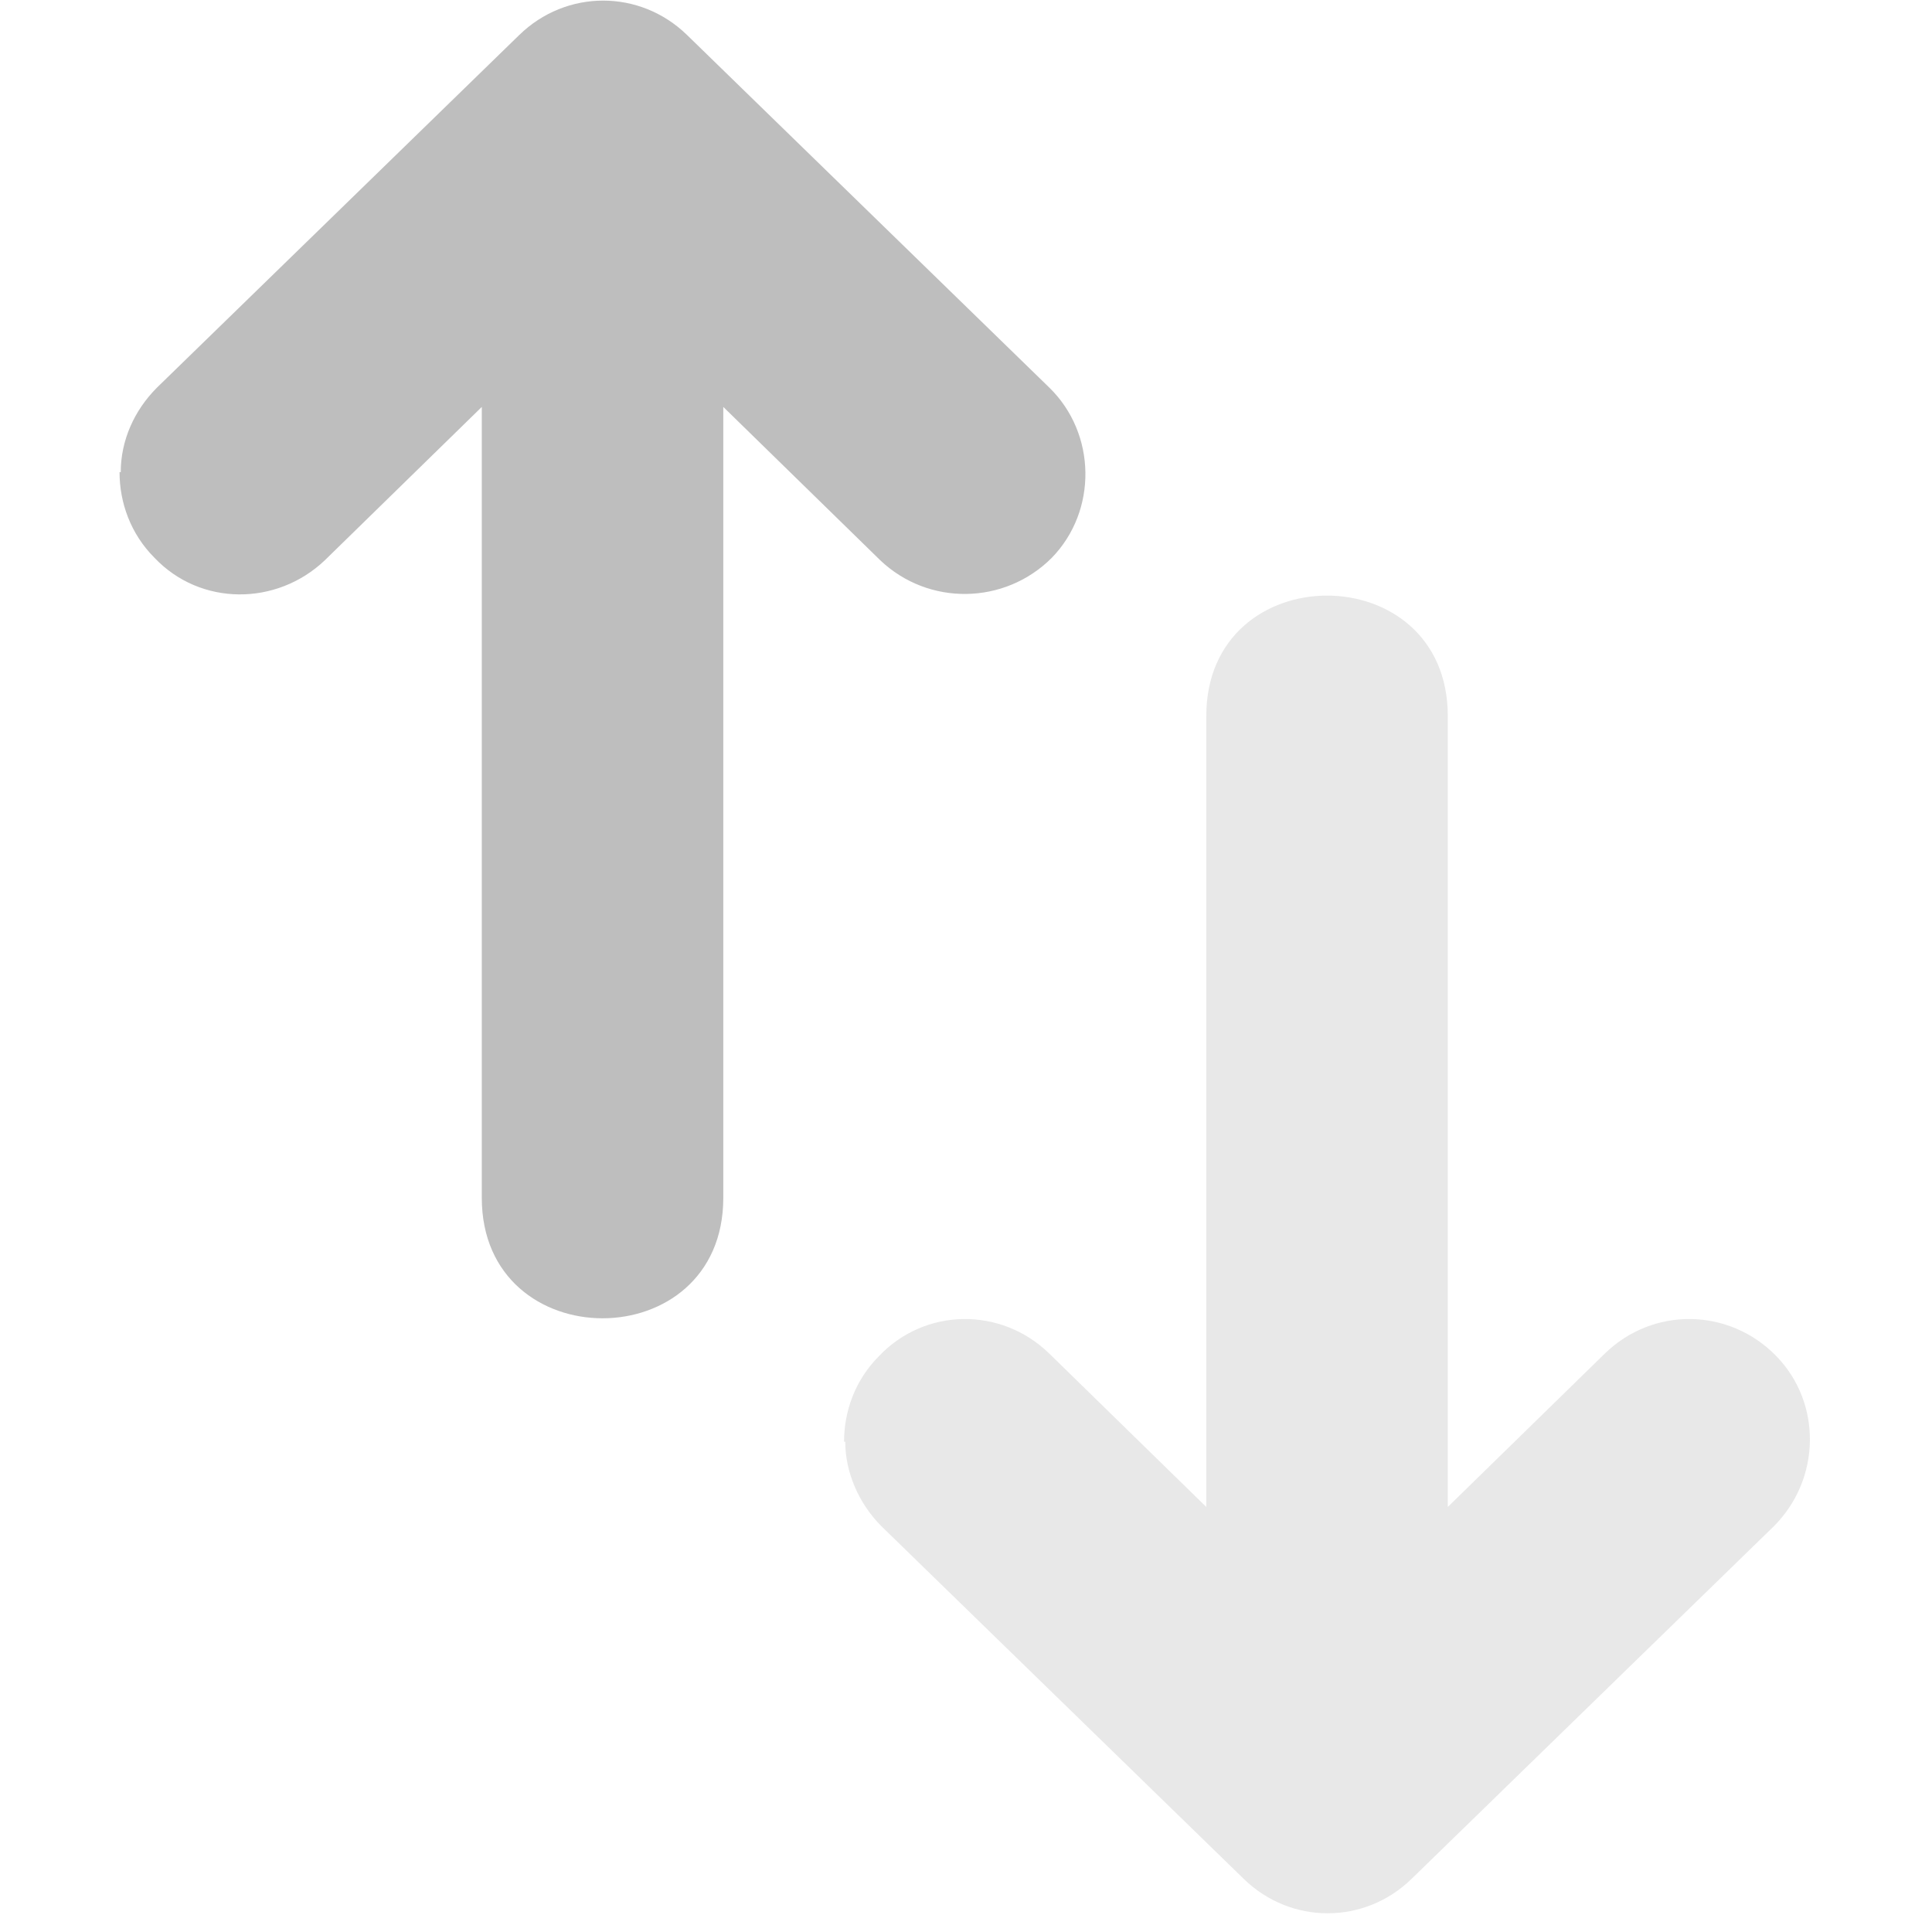
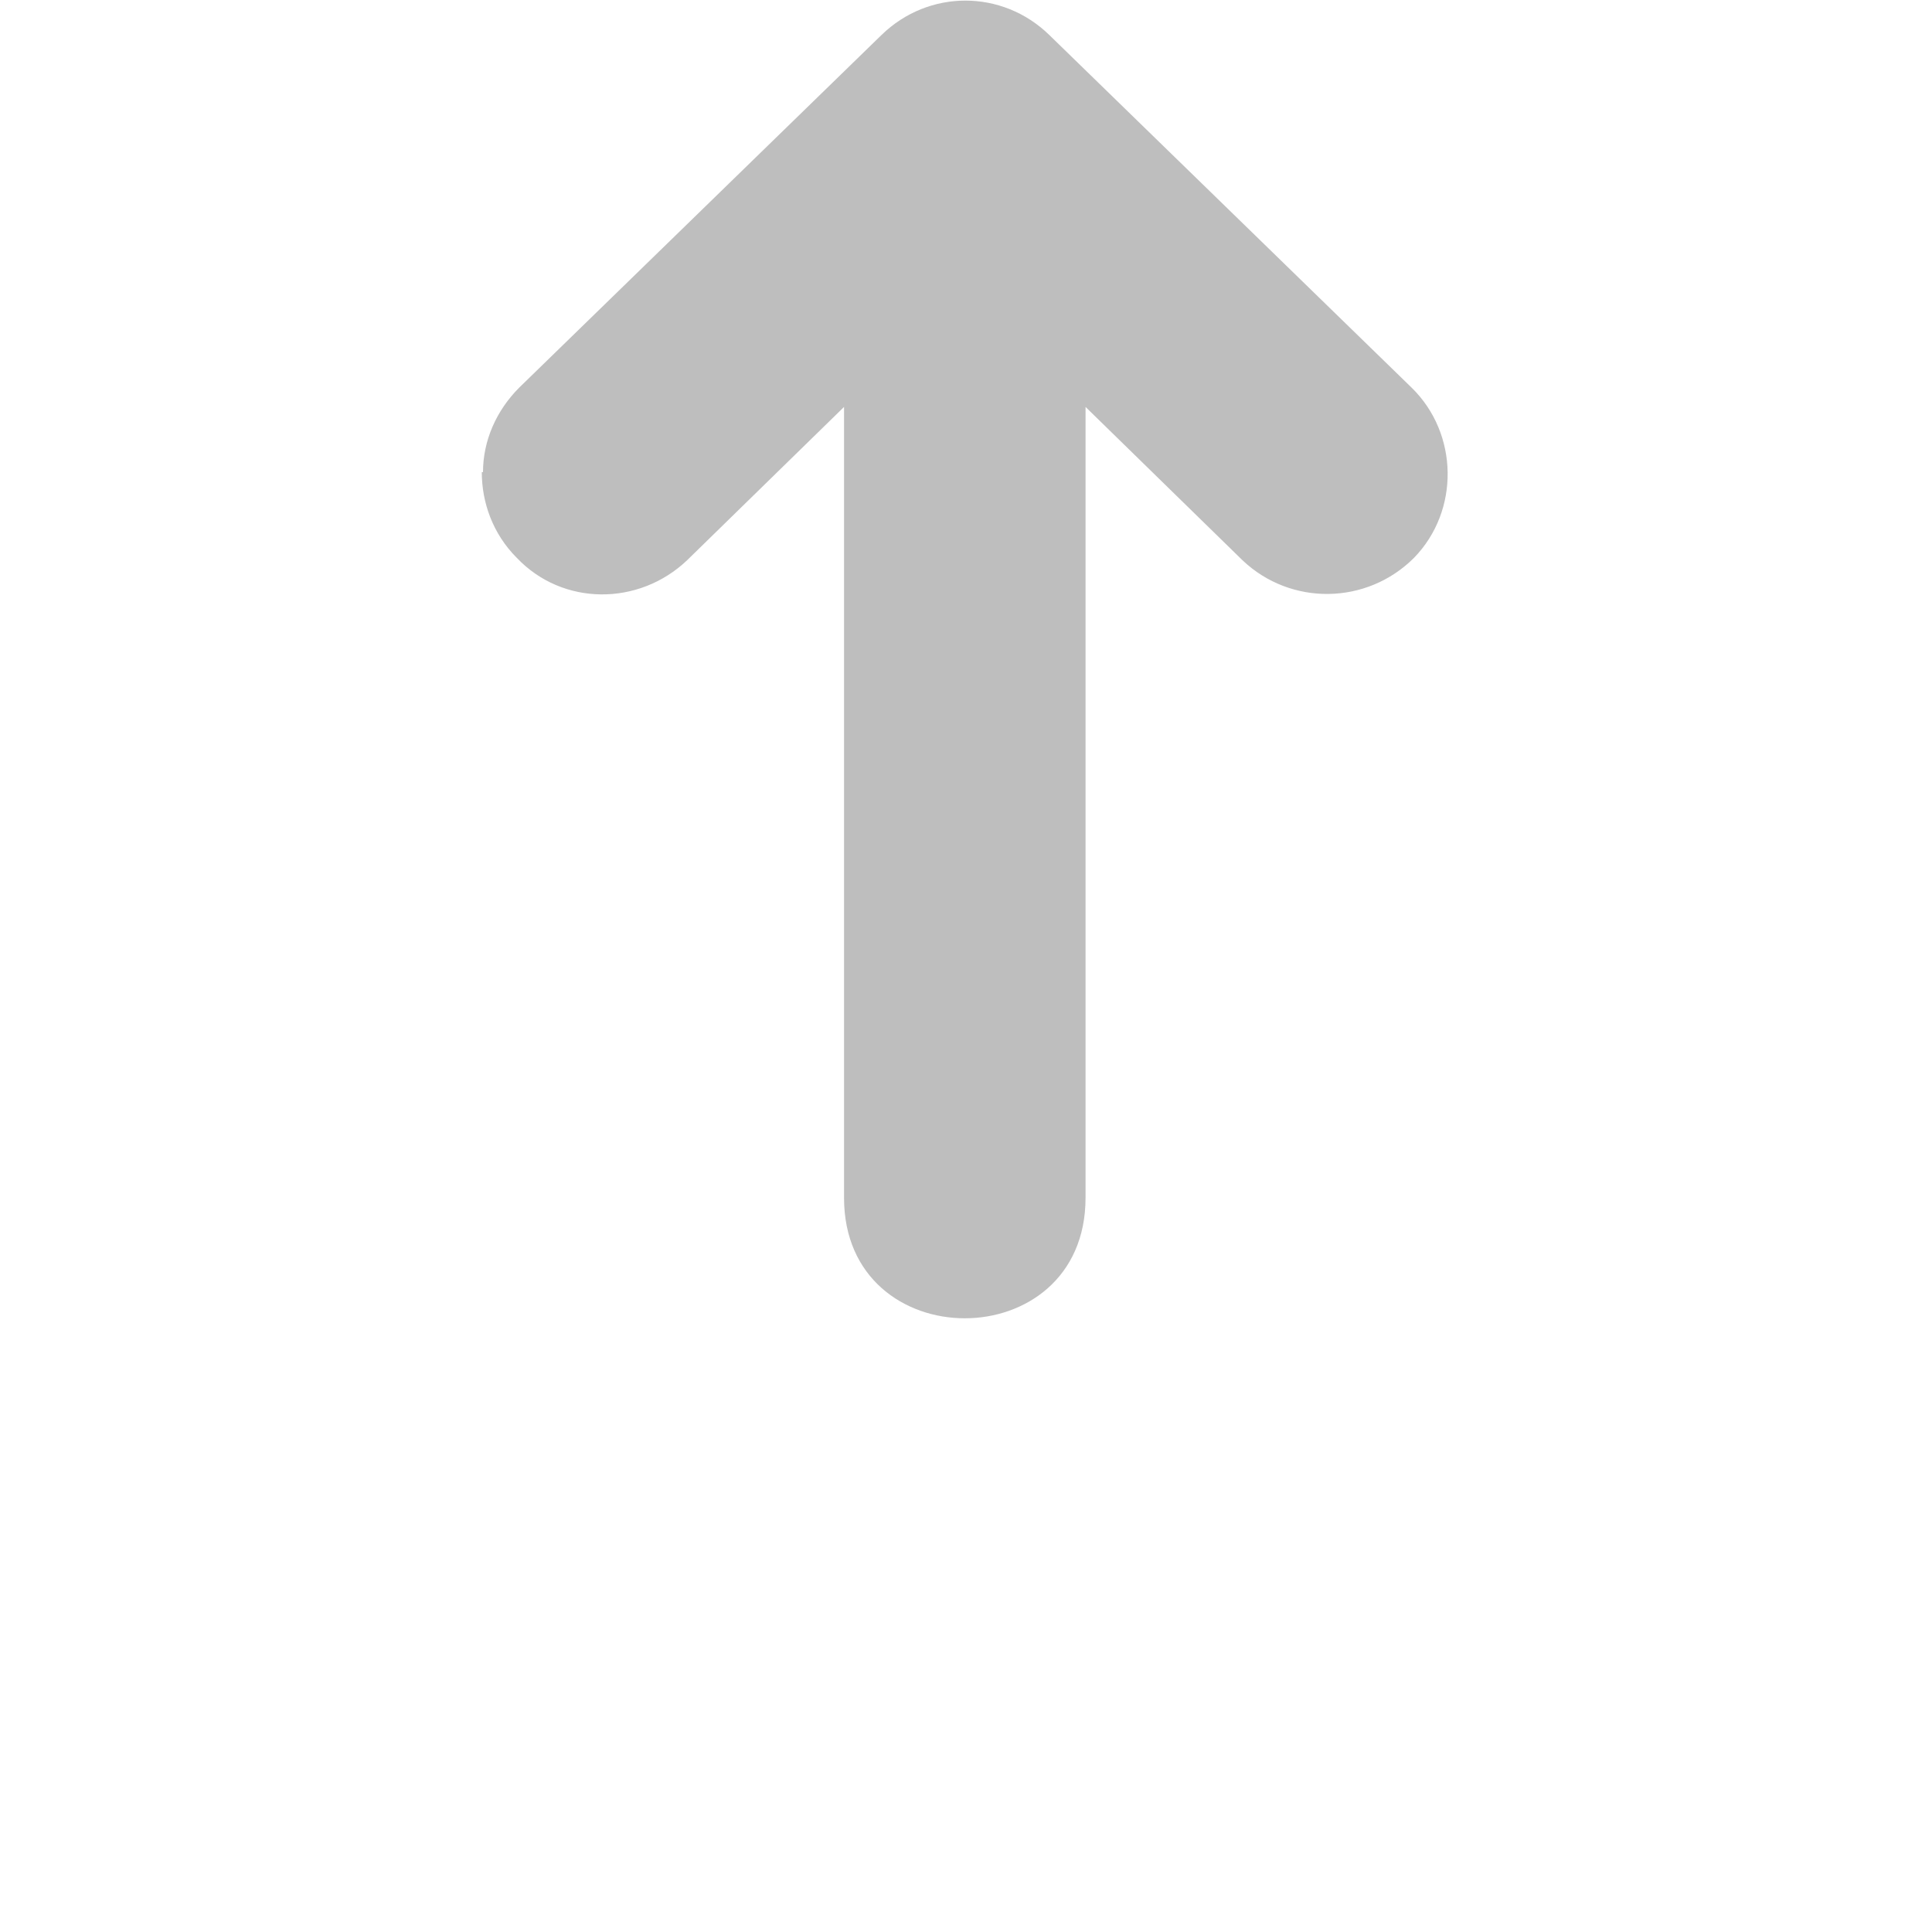
<svg xmlns="http://www.w3.org/2000/svg" width="16" height="16">
-   <g fill="#bebebe">
-     <path d="m1 3.91c0-0.26 0.11-0.51 0.3-0.7l3-2.92c0.39-0.38 1-0.38 1.39 0l3 2.92c0.39 0.38 0.4 1.02 0.02 1.41c-0.39 0.39-1.02 0.4-1.42 0.02l-1.3-1.27v6.55c0 1.33-2 1.33-2 0v-6.55l-1.3 1.27c-0.4 0.38-1.03 0.38-1.41-0.02c-0.2-0.2-0.29-0.46-0.29-0.71z" />
-     <path fill-opacity="0.35" d="m7 11.94c0 0.25 0.11 0.51 0.3 0.7l3 2.92c0.39 0.38 1 0.38 1.39 0l3-2.92c0.39-0.39 0.4-1.02 0.02-1.41c-0.39-0.4-1.02-0.41-1.42-0.02l-1.3 1.27v-6.55c0-1.33-2-1.33-2 0v6.55l-1.3-1.27c-0.4-0.39-1.03-0.38-1.41 0.02c-0.2 0.2-0.29 0.46-0.29 0.71z" />
-   </g>
+   <path fill="#bebebe" d="m4 3.91c0-0.26 0.11-0.51 0.3-0.7l3-2.92c0.39-0.38 1-0.38 1.39 0l3 2.92c0.39 0.38 0.4 1.02 0.02 1.41c-0.39 0.39-1.02 0.4-1.42 0.02l-1.3-1.27v6.55c0 1.33-2 1.33-2 0v-6.55l-1.3 1.27c-0.4 0.38-1.03 0.38-1.41-0.02c-0.2-0.2-0.29-0.46-0.29-0.71z" />
</svg>
